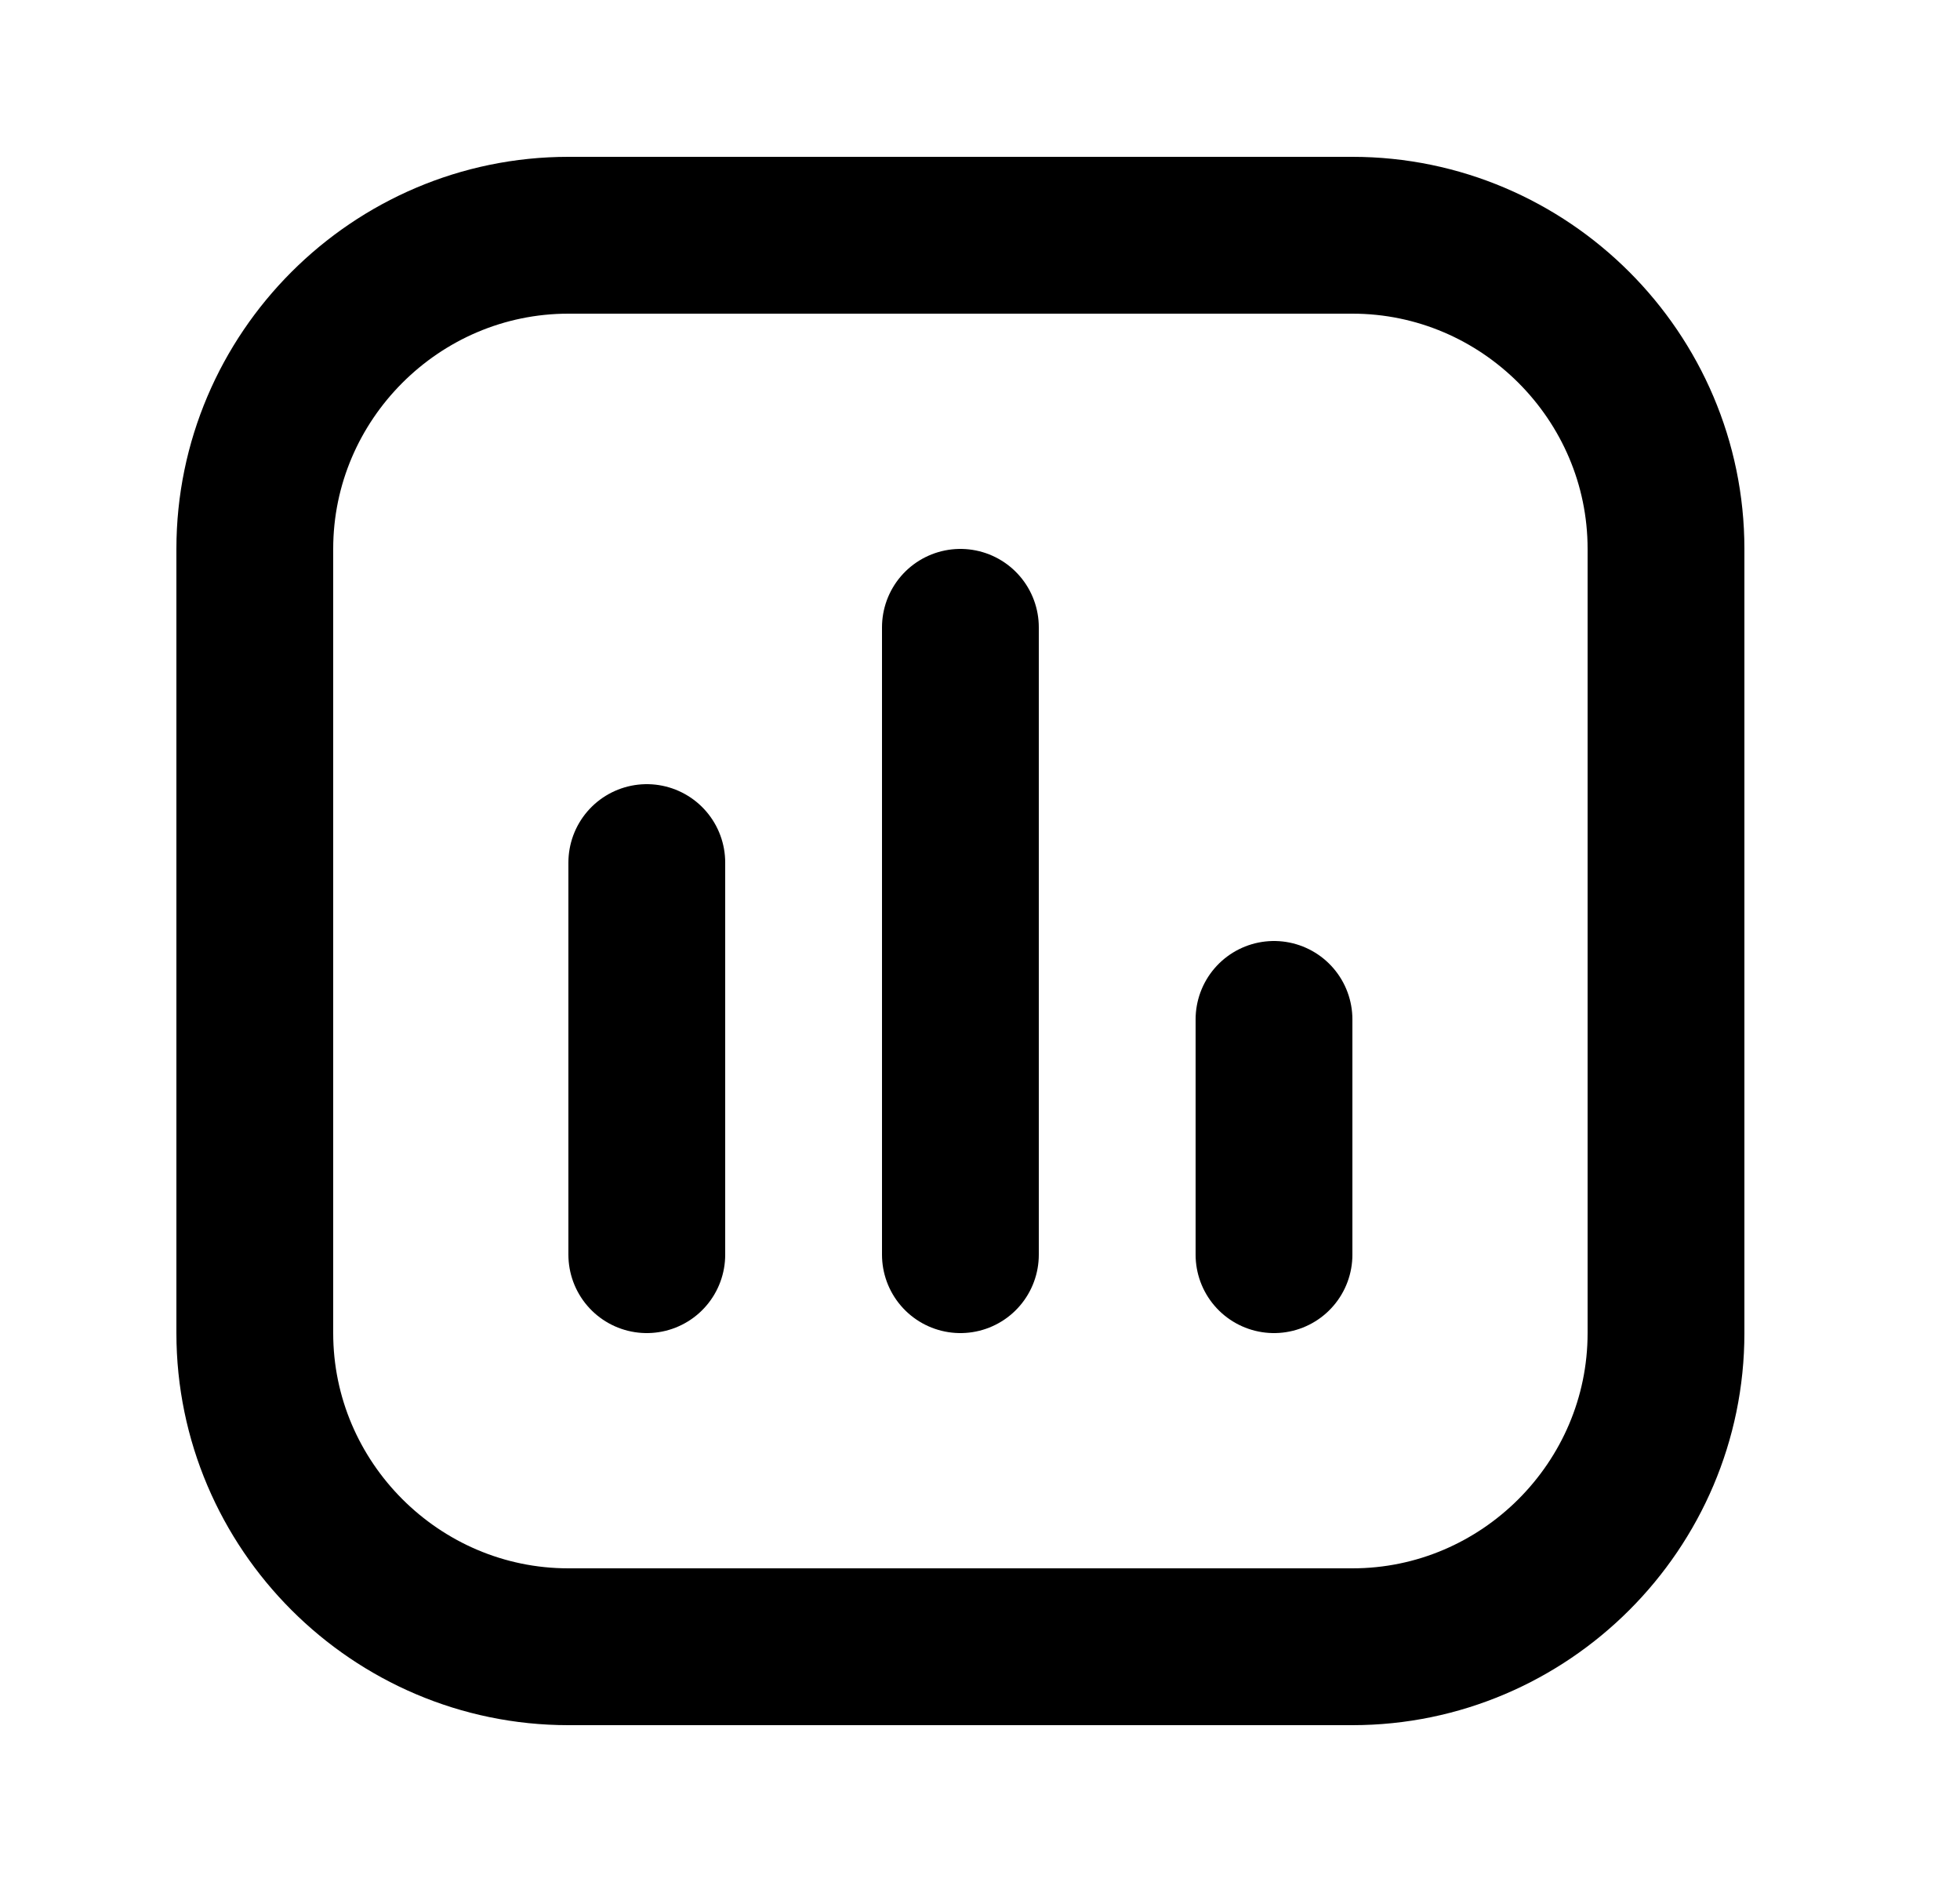
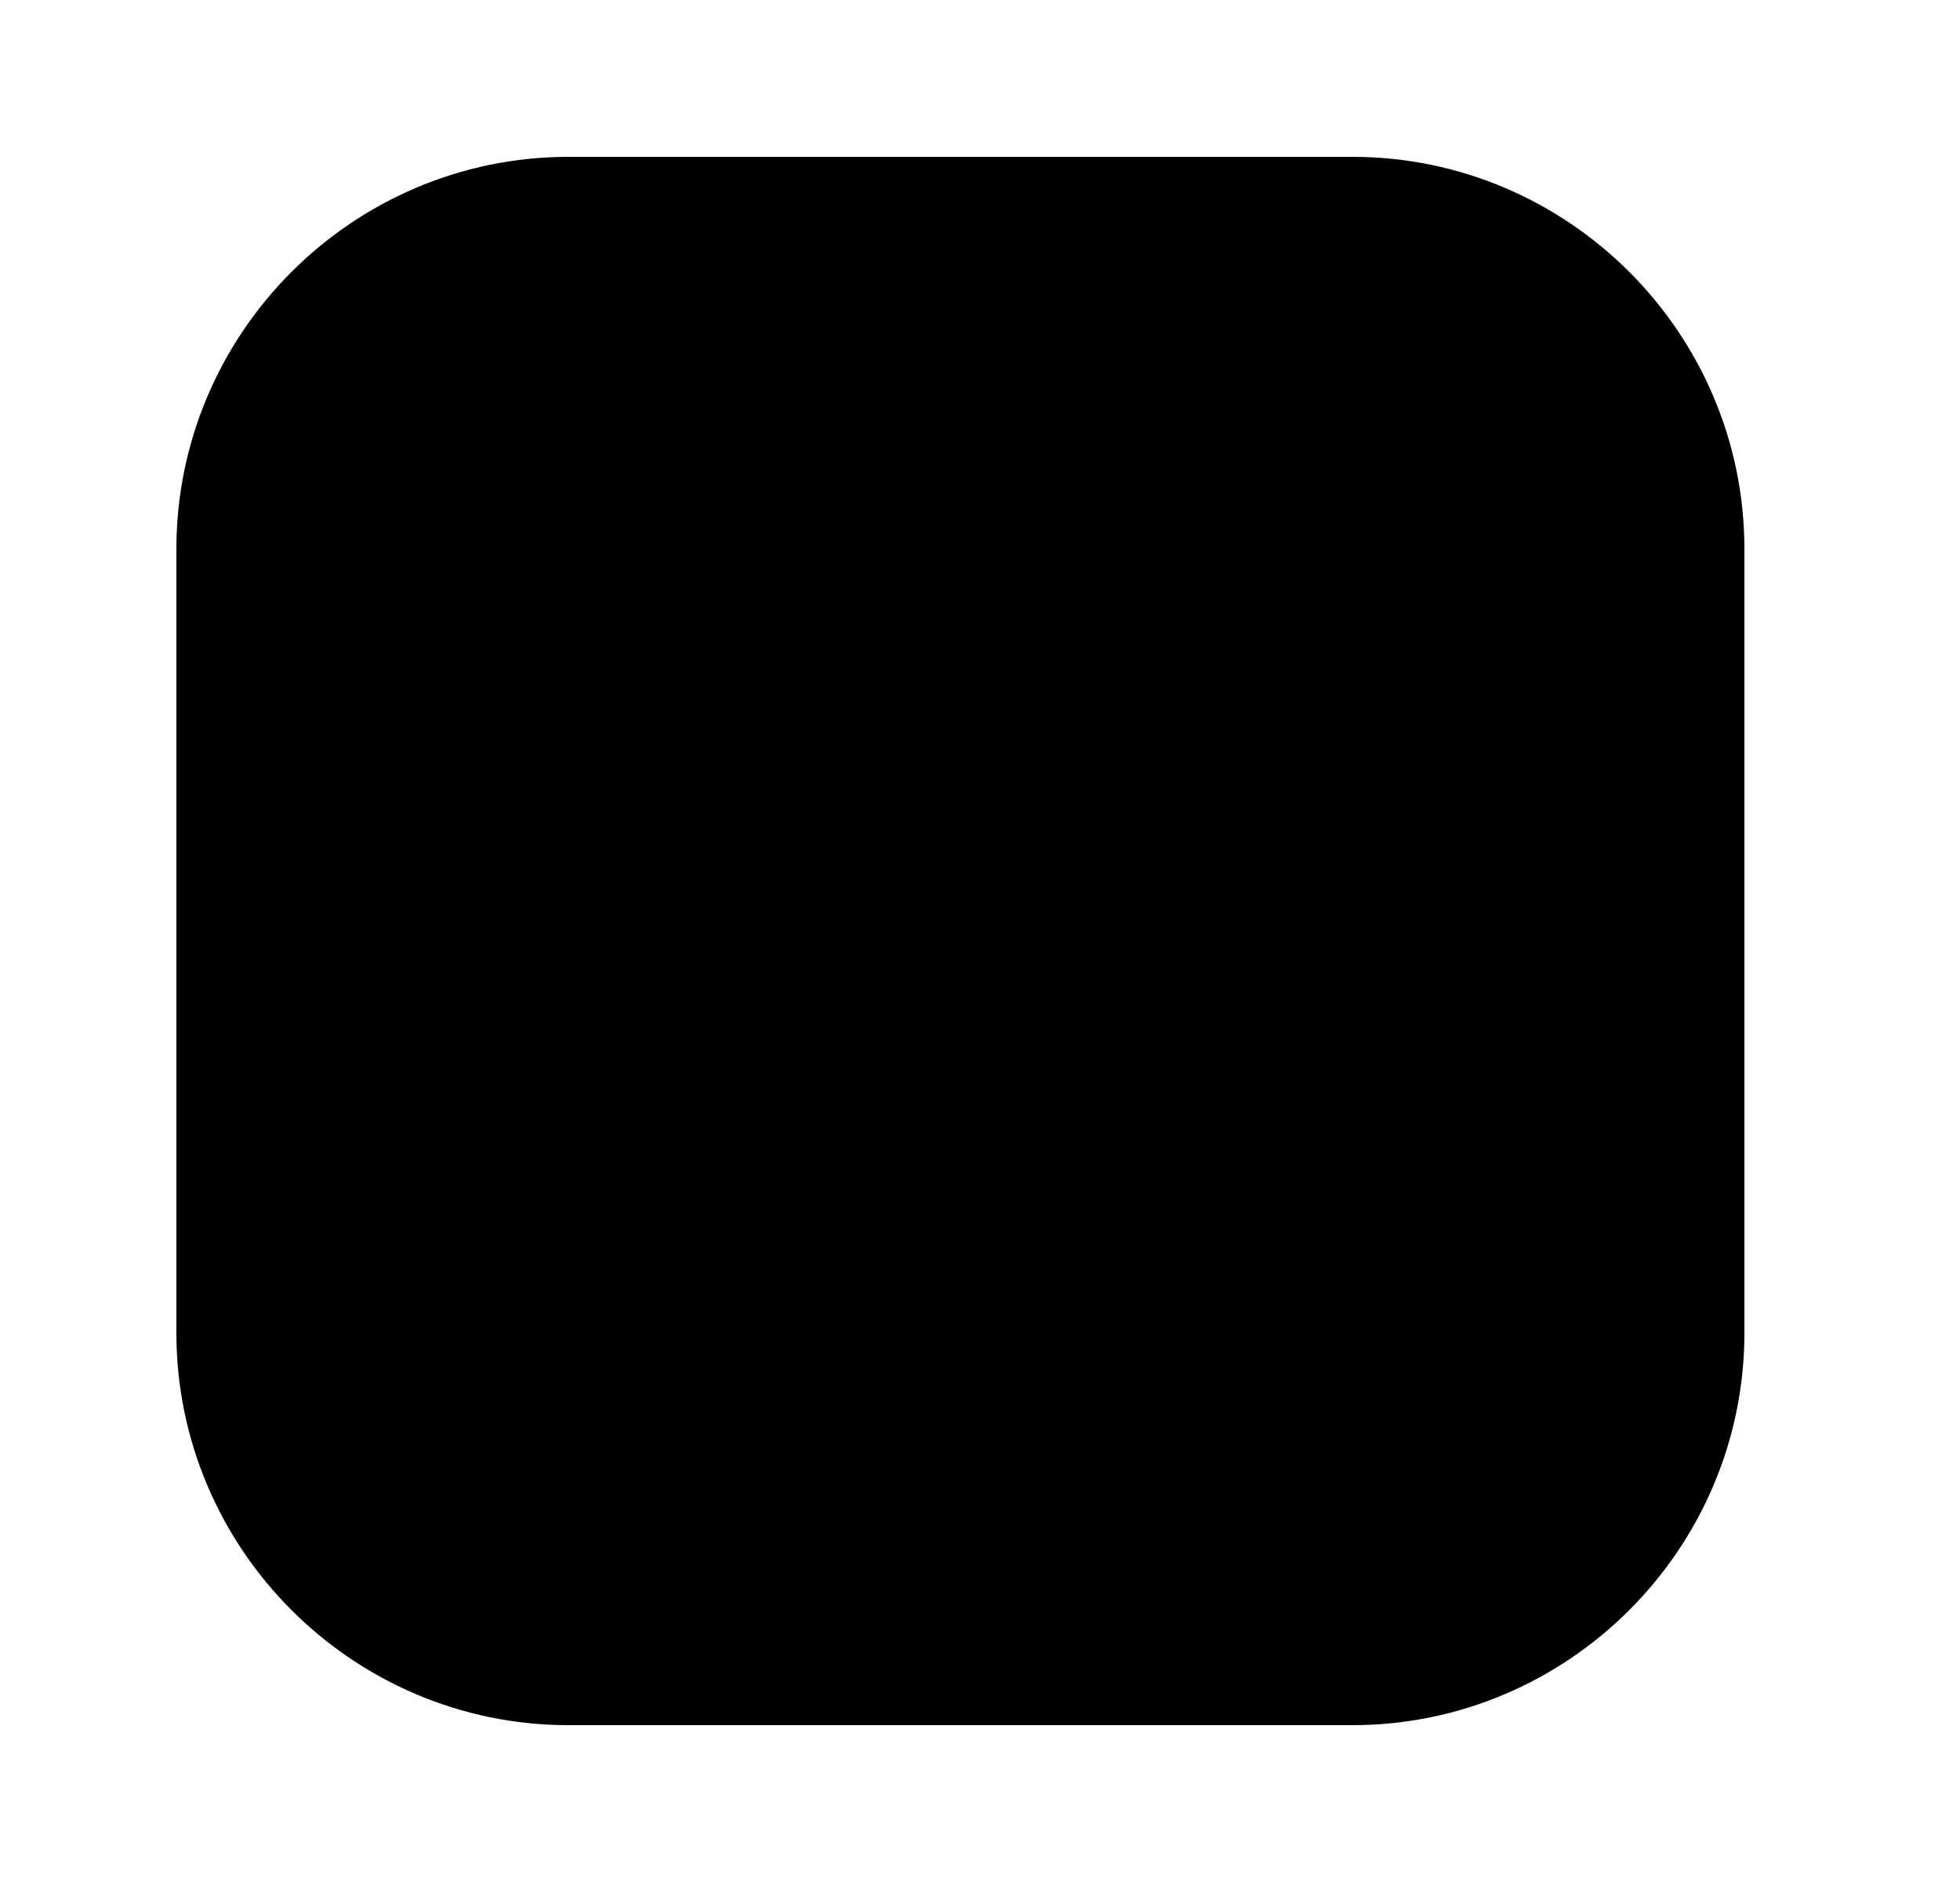
- <svg xmlns="http://www.w3.org/2000/svg" fill="none" viewBox="0 0 25 24" stroke-width="2" stroke="currentColor" aria-hidden="true" class="text-secondary mr-2 flex-shrink-0 h-5 w-5 text-gray-700">
+ <svg xmlns="http://www.w3.org/2000/svg" viewBox="0 0 25 24" stroke-width="2" stroke="currentColor" aria-hidden="true" class="text-secondary mr-2 flex-shrink-0 h-5 w-5 text-gray-700">
  <path stroke-linecap="round" stroke-linejoin="round" stroke-miterlimit="10" d="M8.25 16v-5m4 5V8m4 8v-3m1 8h-10c-2.2 0-4-1.8-4-4V7c0-2.2 1.8-4 4-4h10c2.2 0 4 1.8 4 4v10c0 2.2-1.8 4-4 4z" />
</svg>
